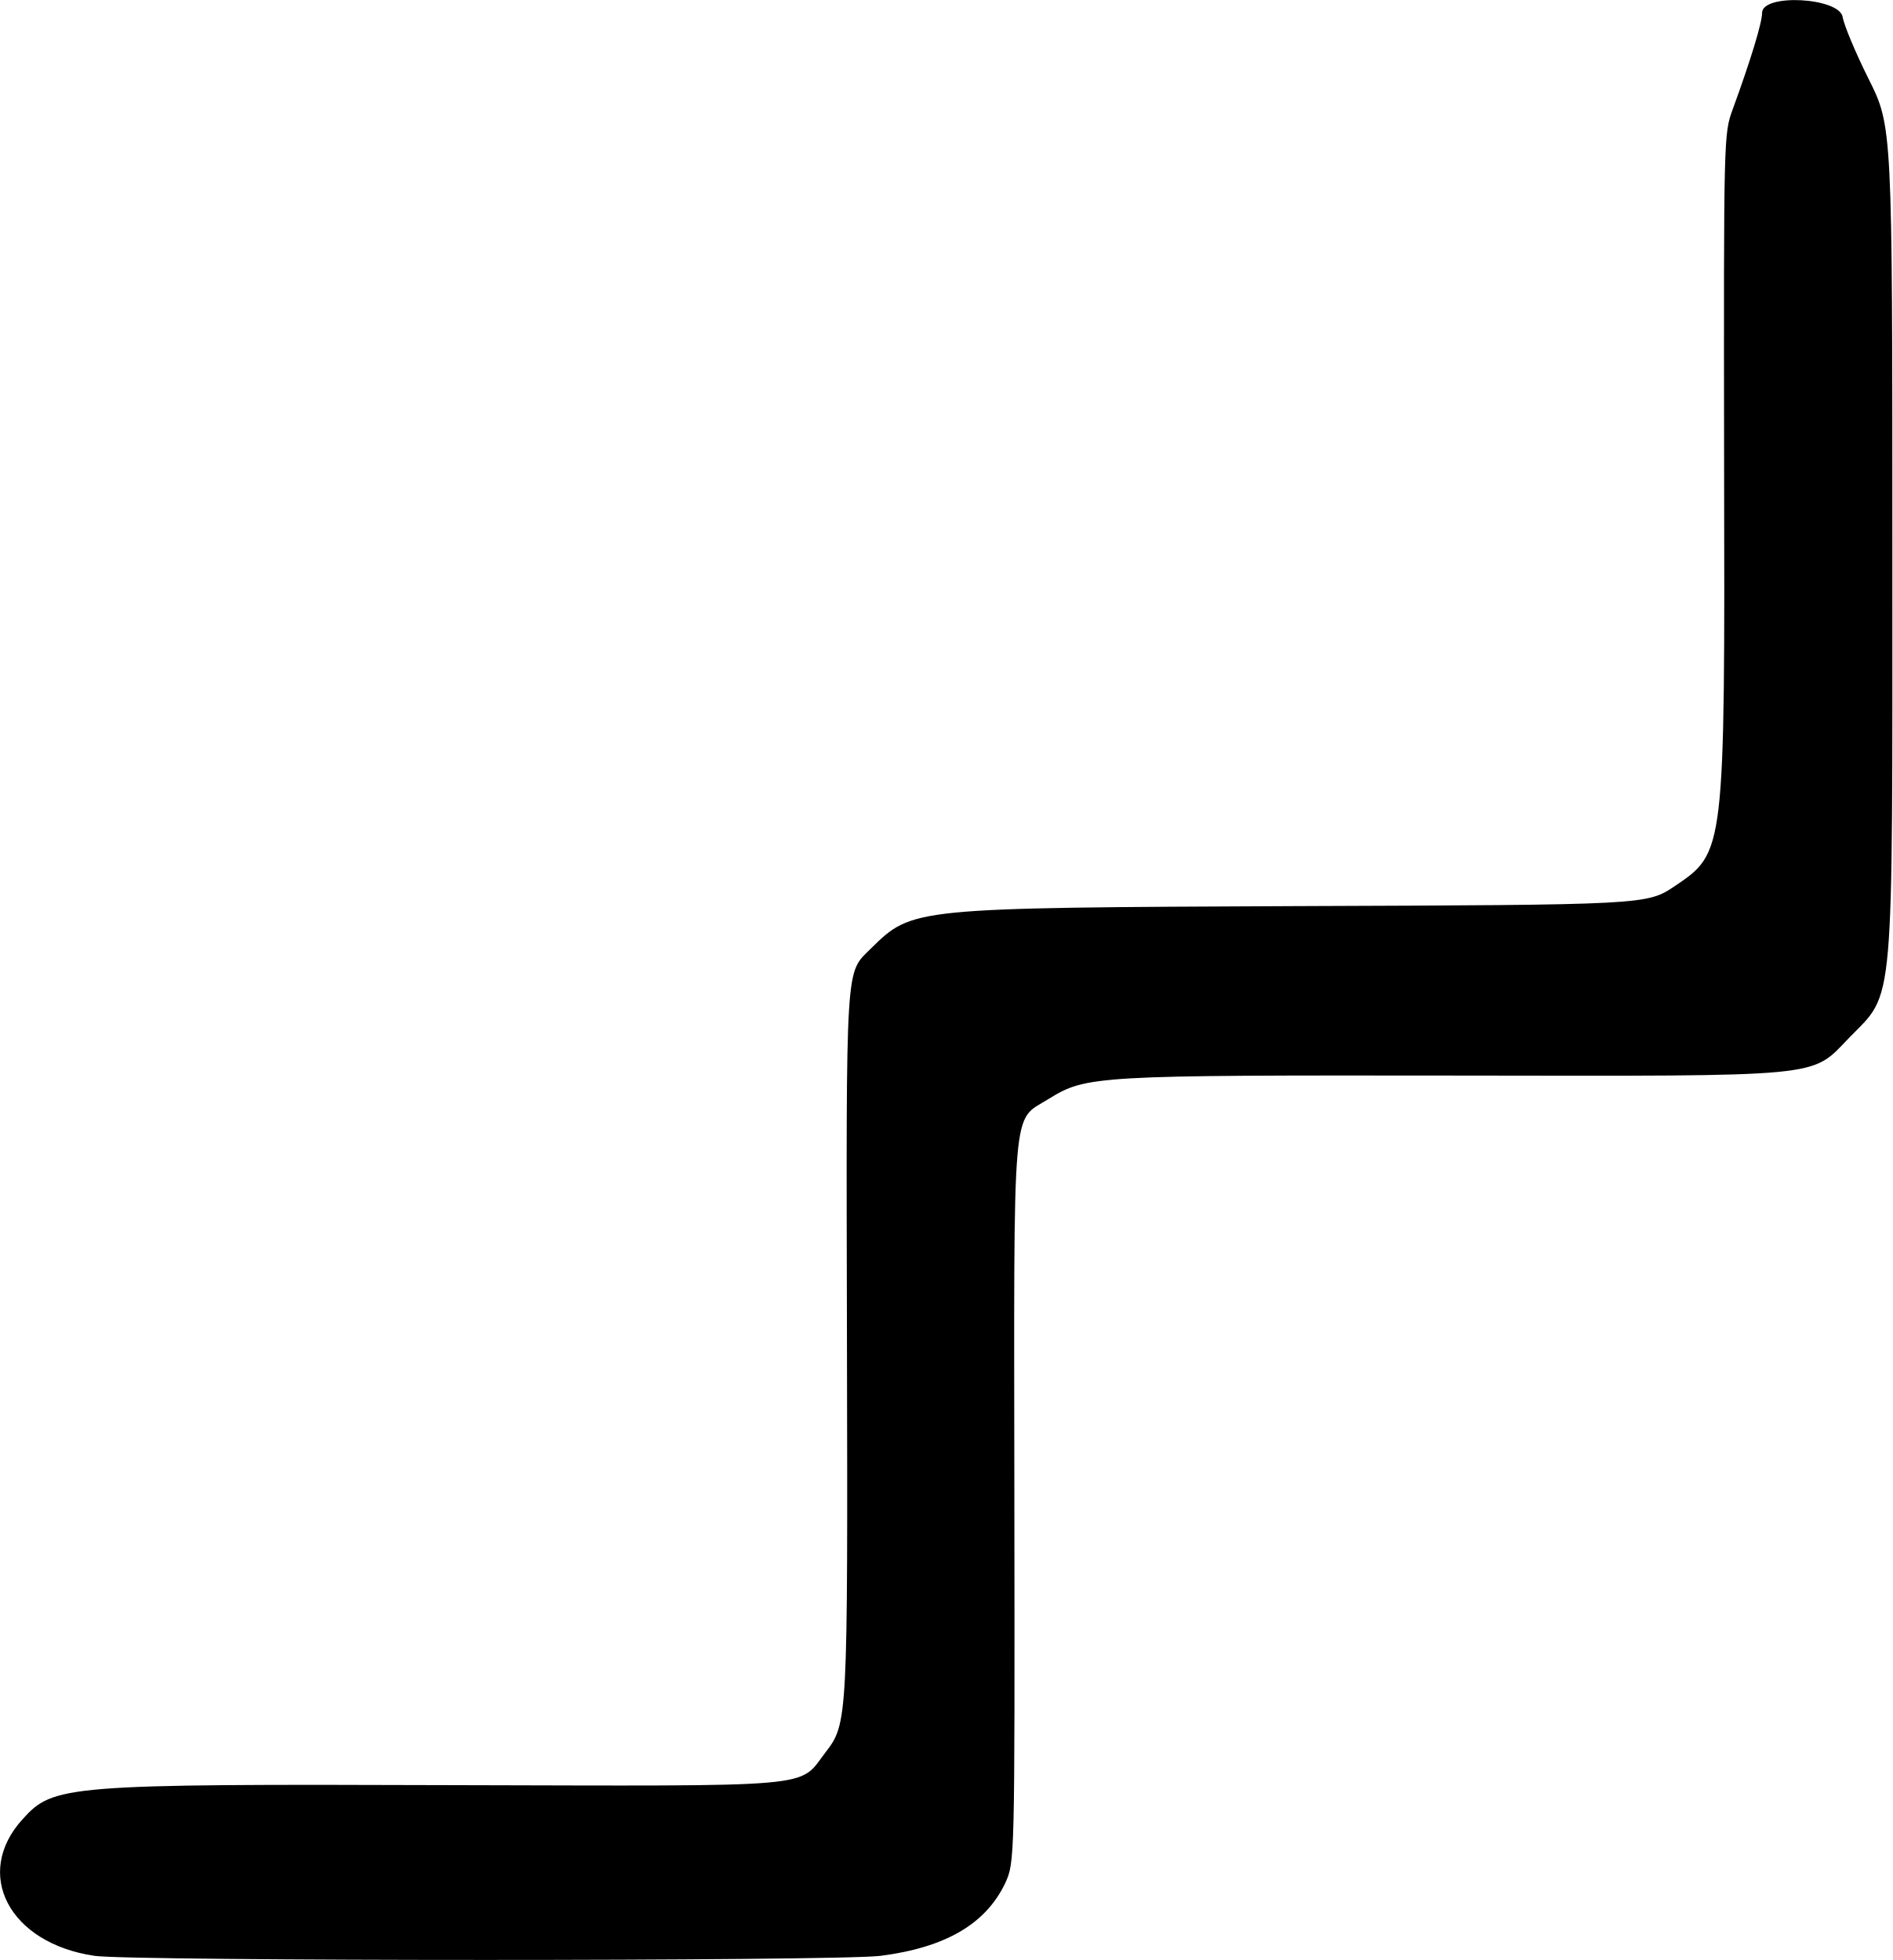
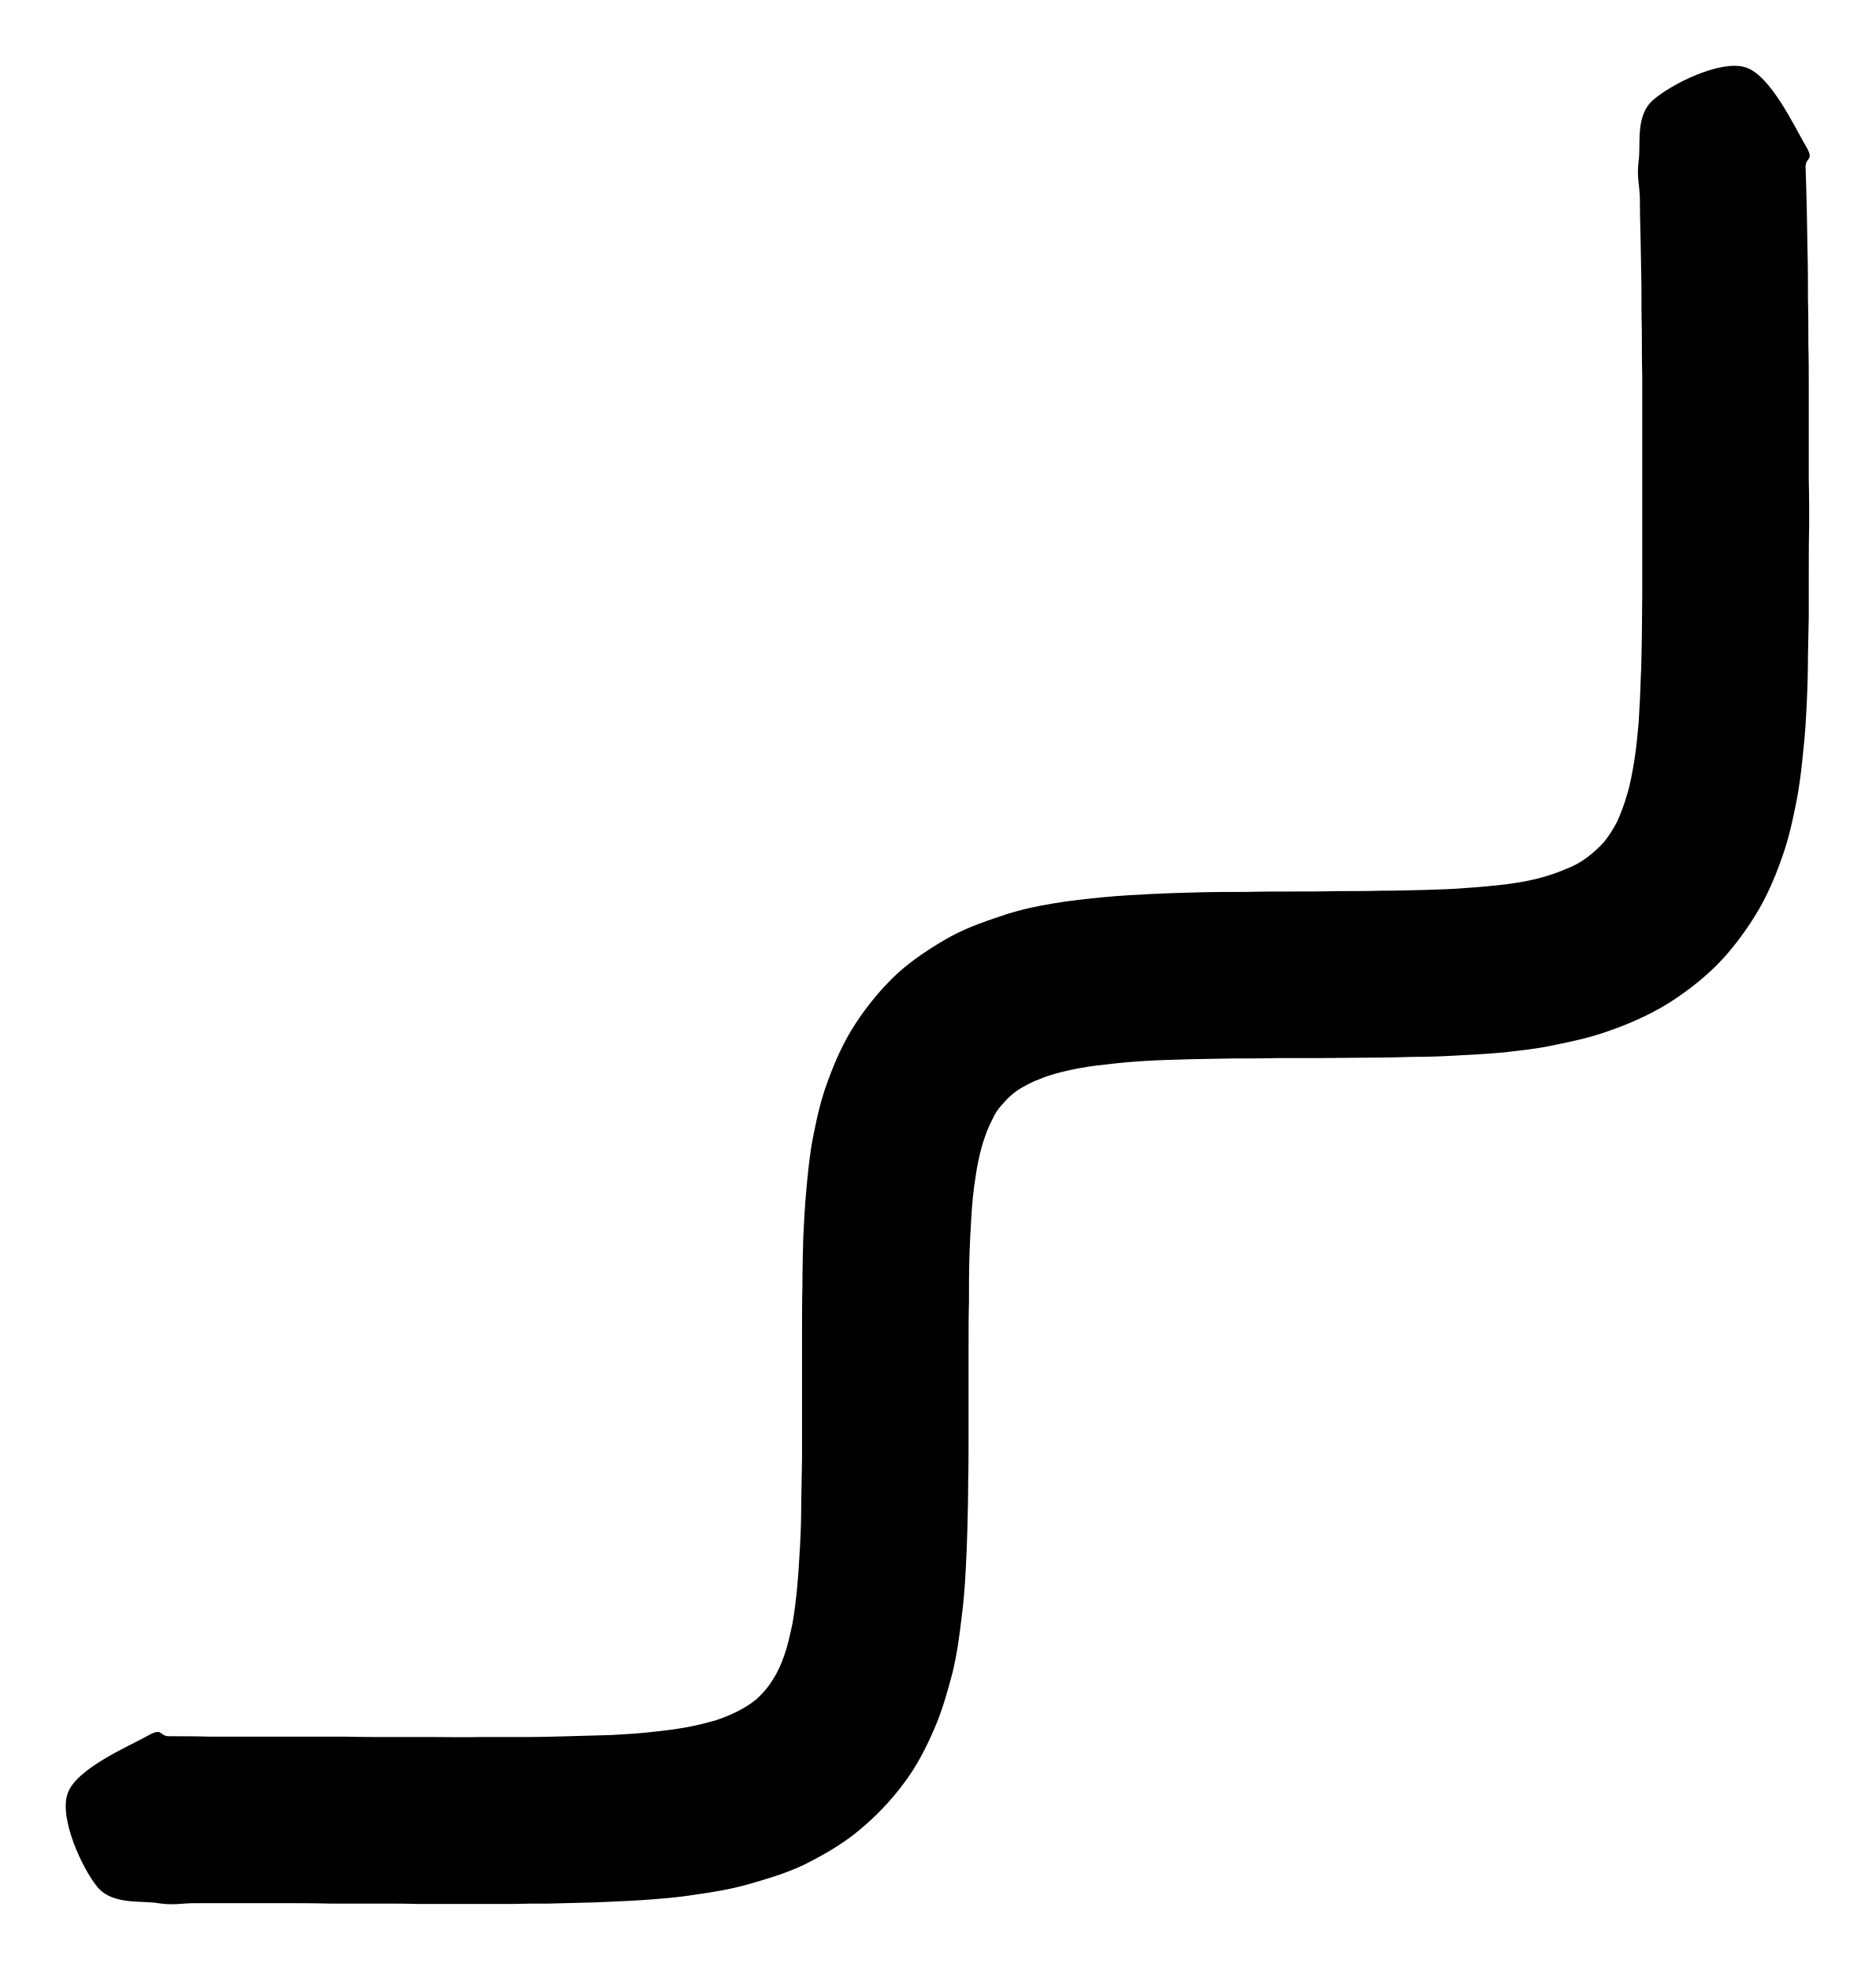
- <svg xmlns="http://www.w3.org/2000/svg" viewBox="0 0 453.272 469.576">
-   <g transform="translate(-20.93301,480.5848) scale(0.1,-0.1)" fill="#000000" stroke="none">
-     <path d="M4430 4775 c0 -24 -28 -115 -70 -230 -22 -60 -22 -60 -21 -850 2 -932 2 -931 -118 -1012 -67 -45 -68 -45 -908 -48 -920 -4 -918 -4 -1017 -101 -62 -62 -60 -18 -58 -939 2 -910 2 -918 -51 -987 -67 -87 -4 -81 -900 -79 -921 3 -950 0 -1023 -81 -120 -131 -33 -298 172 -328 95 -13 1773 -13 1882 0 156 20 252 76 299 174 23 51 23 51 22 913 -1 979 -7 910 82 966 91 56 109 57 976 56 894 -1 848 -6 942 91 109 112 103 49 103 1176 0 1007 0 1007 -57 1121 -31 62 -59 129 -62 148 -8 47 -193 57 -193 10z" />
+ <svg xmlns="http://www.w3.org/2000/svg" viewBox="0 0 468.517 492.085">
+   <g transform="translate(-22.53435,486.9922) scale(0.1,-0.1)" fill="#000000" stroke="none">
+     <path d="M 592 533 C 634 557 621 533 648 533 C 674 533 714 533 749 532 C 785 532 824 532 861 532 C 899 532 937 532 974 532 C 1012 532 1050 532 1087 532 C 1125 531 1162 531 1200 531 C 1238 531 1275 531 1312 531 C 1350 531 1387 530 1425 531 C 1462 531 1499 531 1536 531 C 1573 531 1610 532 1646 533 C 1682 534 1721 535 1753 536 C 1785 538 1808 539 1838 542 C 1868 545 1904 549 1933 554 C 1962 559 1990 566 2014 573 C 2038 581 2059 590 2077 600 C 2095 610 2110 620 2123 633 C 2136 646 2147 659 2157 676 C 2168 693 2177 713 2185 736 C 2193 759 2199 786 2205 814 C 2210 843 2214 874 2217 907 C 2220 939 2222 974 2224 1009 C 2226 1044 2227 1080 2227 1116 C 2228 1152 2228 1192 2229 1226 C 2229 1260 2229 1285 2229 1319 C 2229 1354 2229 1394 2229 1432 C 2229 1469 2229 1507 2229 1545 C 2229 1583 2229 1621 2230 1660 C 2230 1699 2231 1738 2232 1778 C 2234 1818 2236 1859 2240 1901 C 2244 1943 2248 1987 2257 2032 C 2266 2077 2276 2124 2294 2171 C 2311 2218 2333 2268 2362 2312 C 2391 2357 2428 2402 2468 2439 C 2508 2475 2556 2506 2601 2531 C 2647 2556 2700 2573 2742 2587 C 2784 2600 2815 2606 2855 2613 C 2896 2620 2942 2625 2984 2629 C 3026 2633 3066 2635 3106 2637 C 3146 2639 3185 2640 3224 2641 C 3262 2642 3300 2642 3339 2642 C 3377 2643 3415 2643 3452 2643 C 3490 2643 3528 2643 3565 2644 C 3602 2644 3640 2644 3676 2645 C 3713 2645 3750 2646 3785 2647 C 3821 2648 3856 2649 3890 2652 C 3924 2654 3960 2658 3988 2661 C 4016 2665 4036 2668 4061 2674 C 4085 2680 4112 2688 4134 2698 C 4156 2706 4174 2716 4190 2728 C 4206 2740 4219 2752 4232 2766 C 4244 2781 4255 2798 4265 2817 C 4274 2837 4283 2860 4290 2885 C 4298 2910 4303 2939 4308 2969 C 4313 2999 4316 3032 4319 3065 C 4321 3099 4323 3134 4324 3169 C 4326 3205 4326 3241 4327 3278 C 4327 3314 4328 3352 4328 3389 C 4328 3426 4328 3466 4328 3501 C 4328 3535 4328 3560 4328 3594 C 4328 3629 4328 3669 4328 3707 C 4328 3744 4328 3782 4328 3819 C 4328 3857 4328 3894 4328 3932 C 4327 3969 4327 4006 4327 4044 C 4326 4081 4326 4118 4326 4156 C 4325 4193 4325 4230 4324 4267 C 4323 4304 4322 4343 4322 4377 C 4321 4410 4314 4428 4319 4468 C 4325 4509 4310 4581 4355 4620 C 4399 4659 4522 4721 4585 4702 C 4648 4684 4710 4550 4735 4508 C 4760 4467 4736 4479 4736 4453 C 4737 4426 4738 4386 4739 4350 C 4740 4314 4740 4275 4741 4237 C 4742 4199 4742 4161 4742 4123 C 4743 4085 4743 4047 4743 4009 C 4744 3972 4744 3934 4744 3896 C 4744 3858 4744 3820 4744 3783 C 4744 3745 4744 3707 4744 3670 C 4745 3632 4745 3594 4745 3557 C 4744 3519 4744 3481 4744 3443 C 4744 3405 4744 3364 4744 3329 C 4743 3294 4743 3269 4742 3233 C 4742 3197 4741 3155 4739 3115 C 4737 3074 4735 3034 4730 2992 C 4726 2950 4721 2906 4712 2862 C 4703 2817 4693 2771 4676 2725 C 4660 2679 4639 2630 4612 2586 C 4585 2542 4551 2496 4514 2459 C 4476 2421 4431 2387 4387 2360 C 4342 2333 4294 2312 4248 2296 C 4202 2279 4155 2269 4111 2260 C 4066 2250 4023 2246 3981 2241 C 3938 2237 3894 2235 3858 2233 C 3821 2231 3794 2230 3759 2230 C 3723 2229 3682 2228 3643 2228 C 3605 2228 3567 2227 3530 2227 C 3492 2227 3454 2227 3417 2227 C 3380 2226 3342 2226 3305 2226 C 3268 2225 3232 2225 3196 2224 C 3160 2223 3124 2222 3089 2220 C 3055 2218 3020 2215 2989 2211 C 2957 2208 2926 2203 2898 2197 C 2871 2191 2845 2184 2824 2175 C 2802 2167 2784 2157 2768 2147 C 2752 2136 2740 2124 2729 2111 C 2718 2099 2712 2090 2704 2073 C 2695 2056 2686 2033 2679 2009 C 2672 1985 2666 1956 2662 1927 C 2657 1897 2654 1864 2652 1831 C 2650 1798 2648 1762 2647 1727 C 2646 1692 2646 1655 2646 1618 C 2645 1582 2645 1544 2645 1507 C 2645 1470 2645 1432 2645 1394 C 2645 1357 2645 1319 2645 1281 C 2645 1243 2645 1205 2644 1166 C 2644 1128 2643 1086 2642 1050 C 2641 1014 2640 987 2638 950 C 2636 912 2633 868 2627 825 C 2622 782 2616 738 2605 692 C 2593 647 2580 599 2560 553 C 2540 506 2515 457 2483 415 C 2451 372 2411 330 2369 296 C 2328 262 2280 235 2234 212 C 2188 190 2139 176 2094 163 C 2048 150 2003 143 1960 137 C 1917 130 1875 127 1834 124 C 1793 121 1753 120 1714 118 C 1674 117 1632 116 1597 115 C 1562 115 1536 115 1501 114 C 1466 114 1425 114 1387 114 C 1349 114 1311 114 1274 114 C 1236 115 1198 115 1161 115 C 1123 115 1086 115 1048 115 C 1010 116 973 116 935 116 C 898 116 860 116 823 116 C 786 116 746 116 712 116 C 678 116 660 110 620 116 C 579 123 507 111 469 156 C 431 202 373 327 394 389 C 414 452 550 509 592 533 Z" />
  </g>
</svg>
